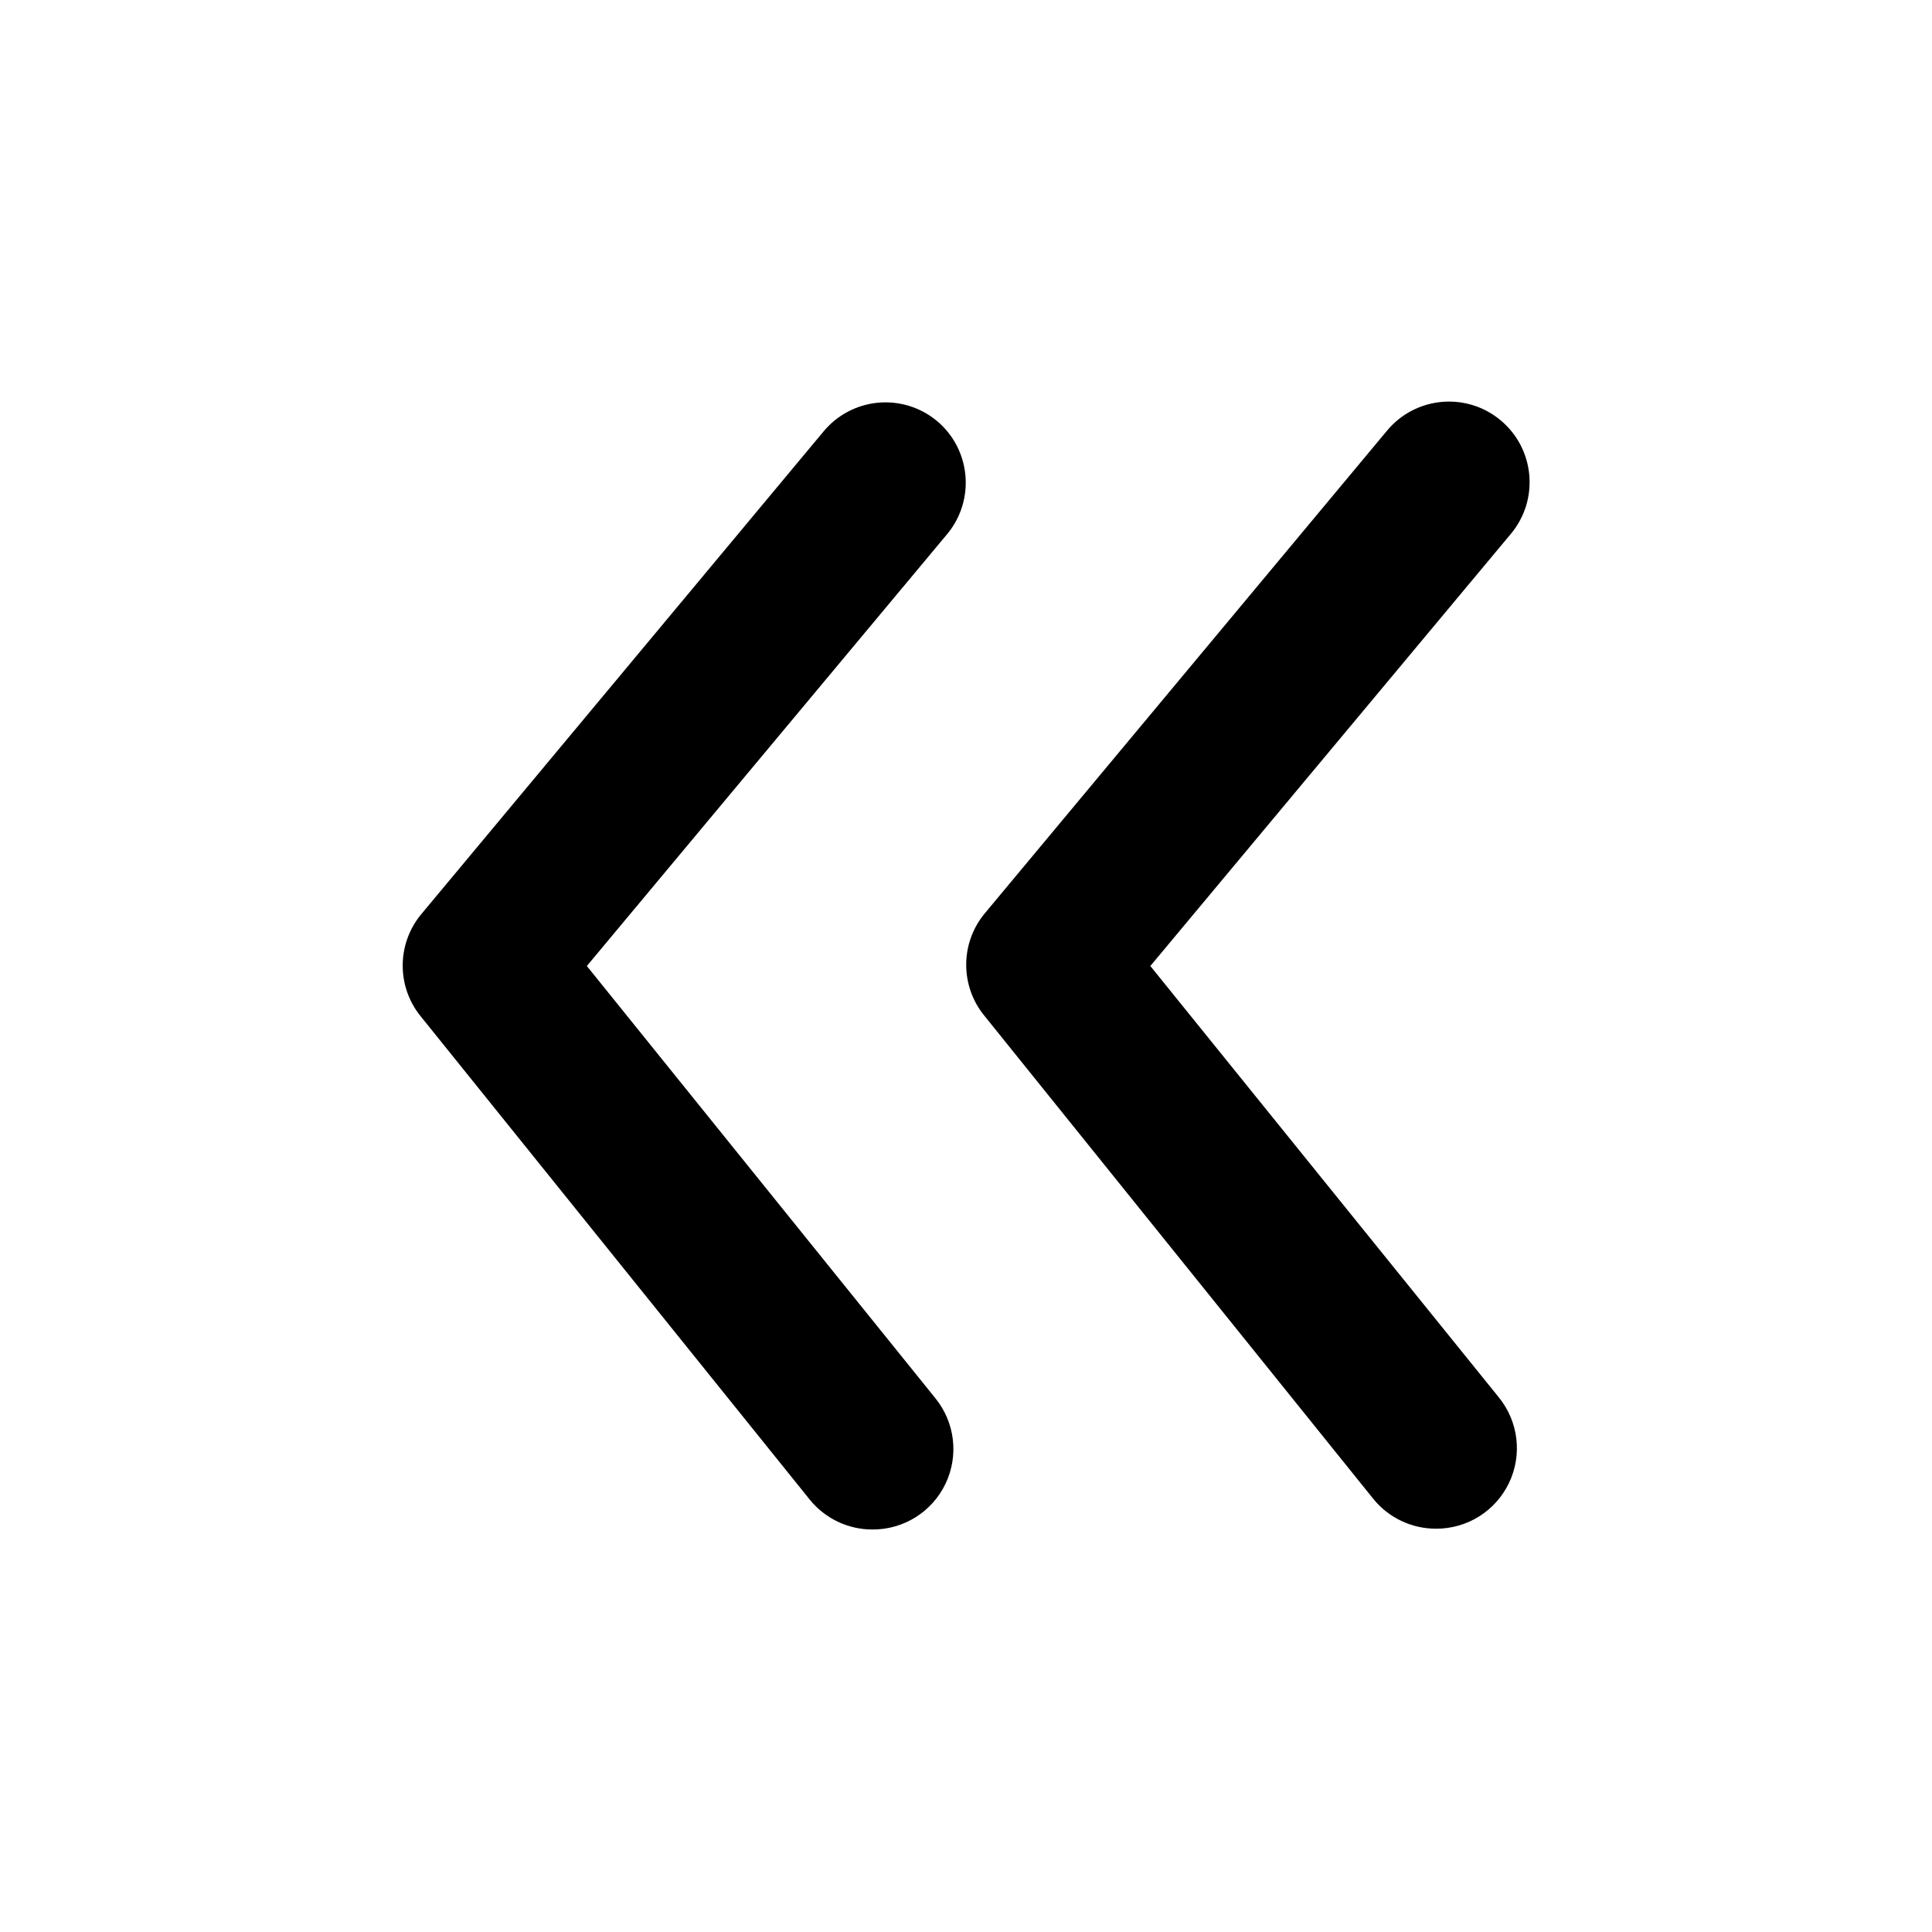
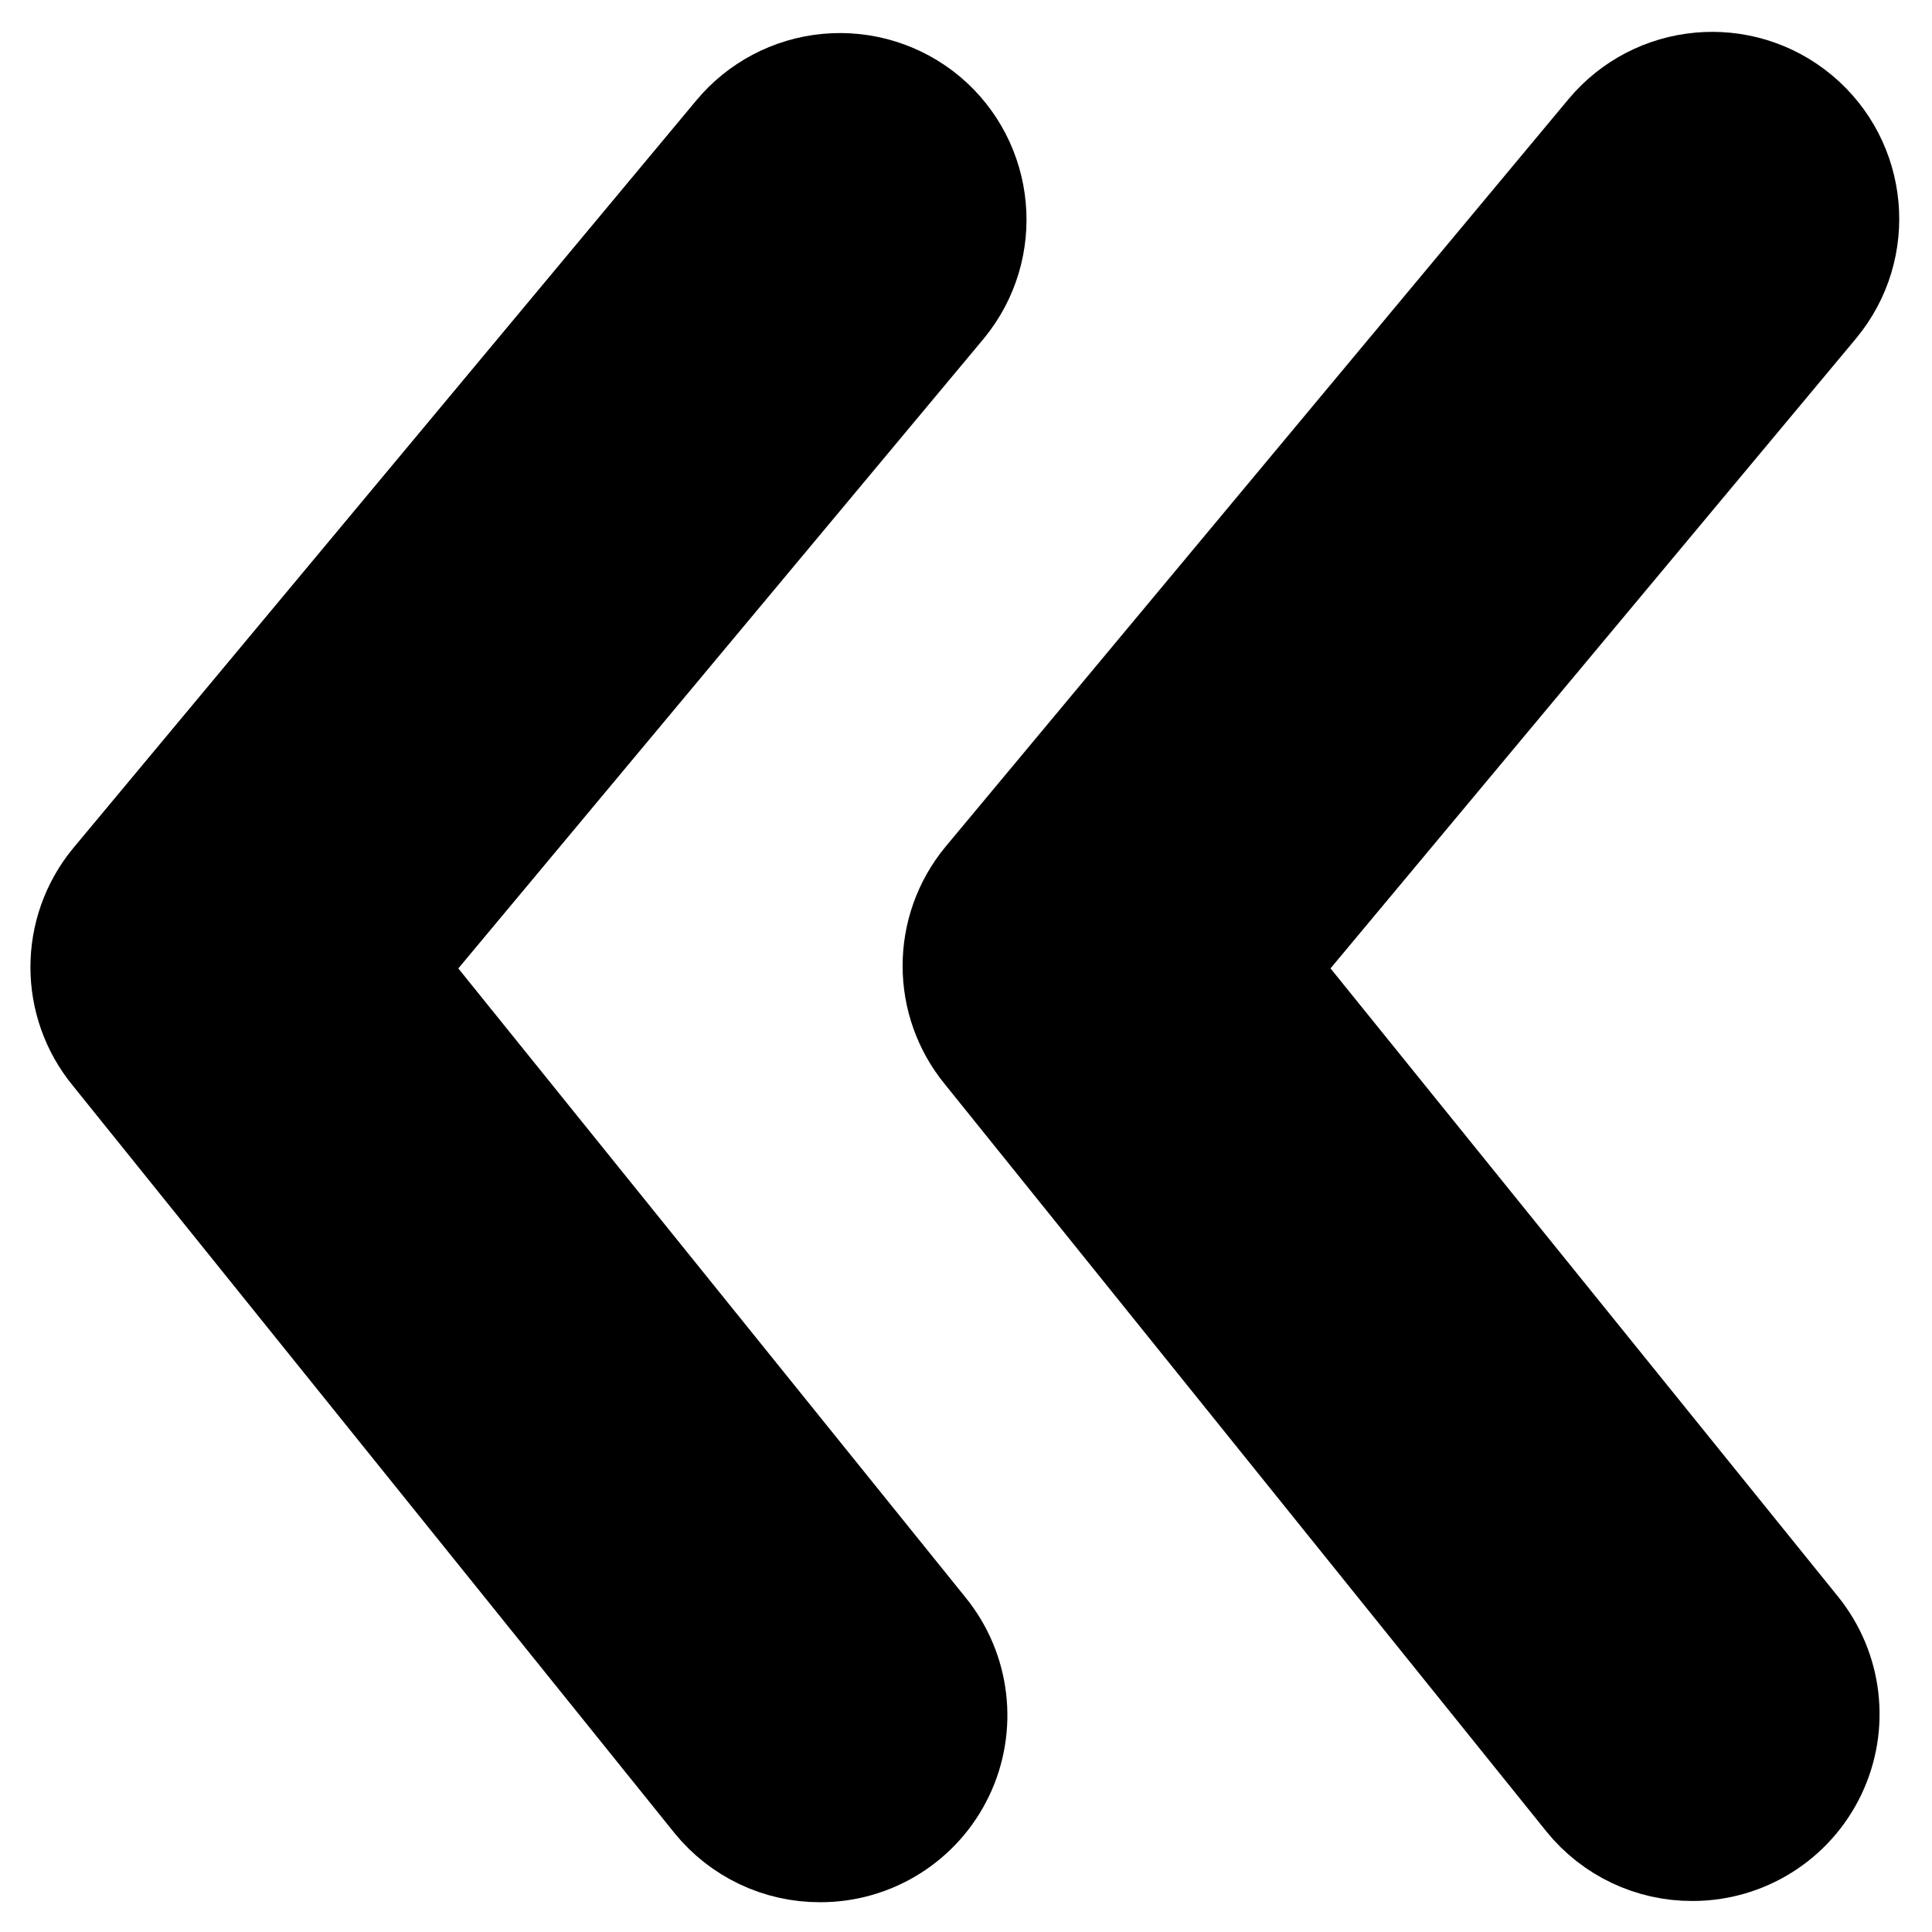
- <svg xmlns="http://www.w3.org/2000/svg" fill="#000000" width="800px" height="800px" viewBox="0 0 24 24">
-   <g data-name="Layer 2">
-     <g data-name="arrowhead-left">
-       <rect width="24" height="24" transform="rotate(90 12 12)" opacity="0" />
-       <path d="M11.64 5.23a1 1 0 0 0-1.41.13l-5 6a1 1 0 0 0 0 1.27l4.83 6a1 1 0 0 0 .78.37 1 1 0 0 0 .78-1.63L7.29 12l4.48-5.37a1 1 0 0 0-.13-1.4z" />
-       <path d="M14.29 12l4.48-5.37a1 1 0 0 0-1.54-1.28l-5 6a1 1 0 0 0 0 1.27l4.83 6a1 1 0 0 0 .78.37 1 1 0 0 0 .78-1.63z" />
+ <svg xmlns="http://www.w3.org/2000/svg" fill="#000000" width="800px" height="800px" viewBox="0 0 24 24" version="1.1" id="svg3">
+   <defs id="defs3" />
+   <g data-name="Layer 2" id="g3" style="stroke:#000000;stroke-opacity:1" transform="matrix(1.547789,0,0,1.547789,-6.590861,-6.551793)">
+     <g data-name="arrowhead-left" id="g2" style="stroke:#000000;stroke-opacity:1">
+       <path d="m 11.64,5.23 a 1,1 0 0 0 -1.41,0.13 l -5,6 a 1,1 0 0 0 0,1.27 l 4.83,6 A 1,1 0 0 0 10.84,19 1,1 0 0 0 11.62,17.37 L 7.29,12 11.77,6.63 a 1,1 0 0 0 -0.13,-1.4 z" id="path1" style="stroke:#000000;stroke-opacity:1" />
+       <path d="M 14.29,12 18.77,6.63 A 1.001,1.001 0 0 0 17.23,5.35 l -5,6 a 1,1 0 0 0 0,1.27 l 4.83,6 a 1,1 0 0 0 0.78,0.37 1,1 0 0 0 0.78,-1.63 z" id="path2" style="stroke:#000000;stroke-width:1;stroke-dasharray:none;stroke-opacity:1" />
    </g>
  </g>
</svg>
